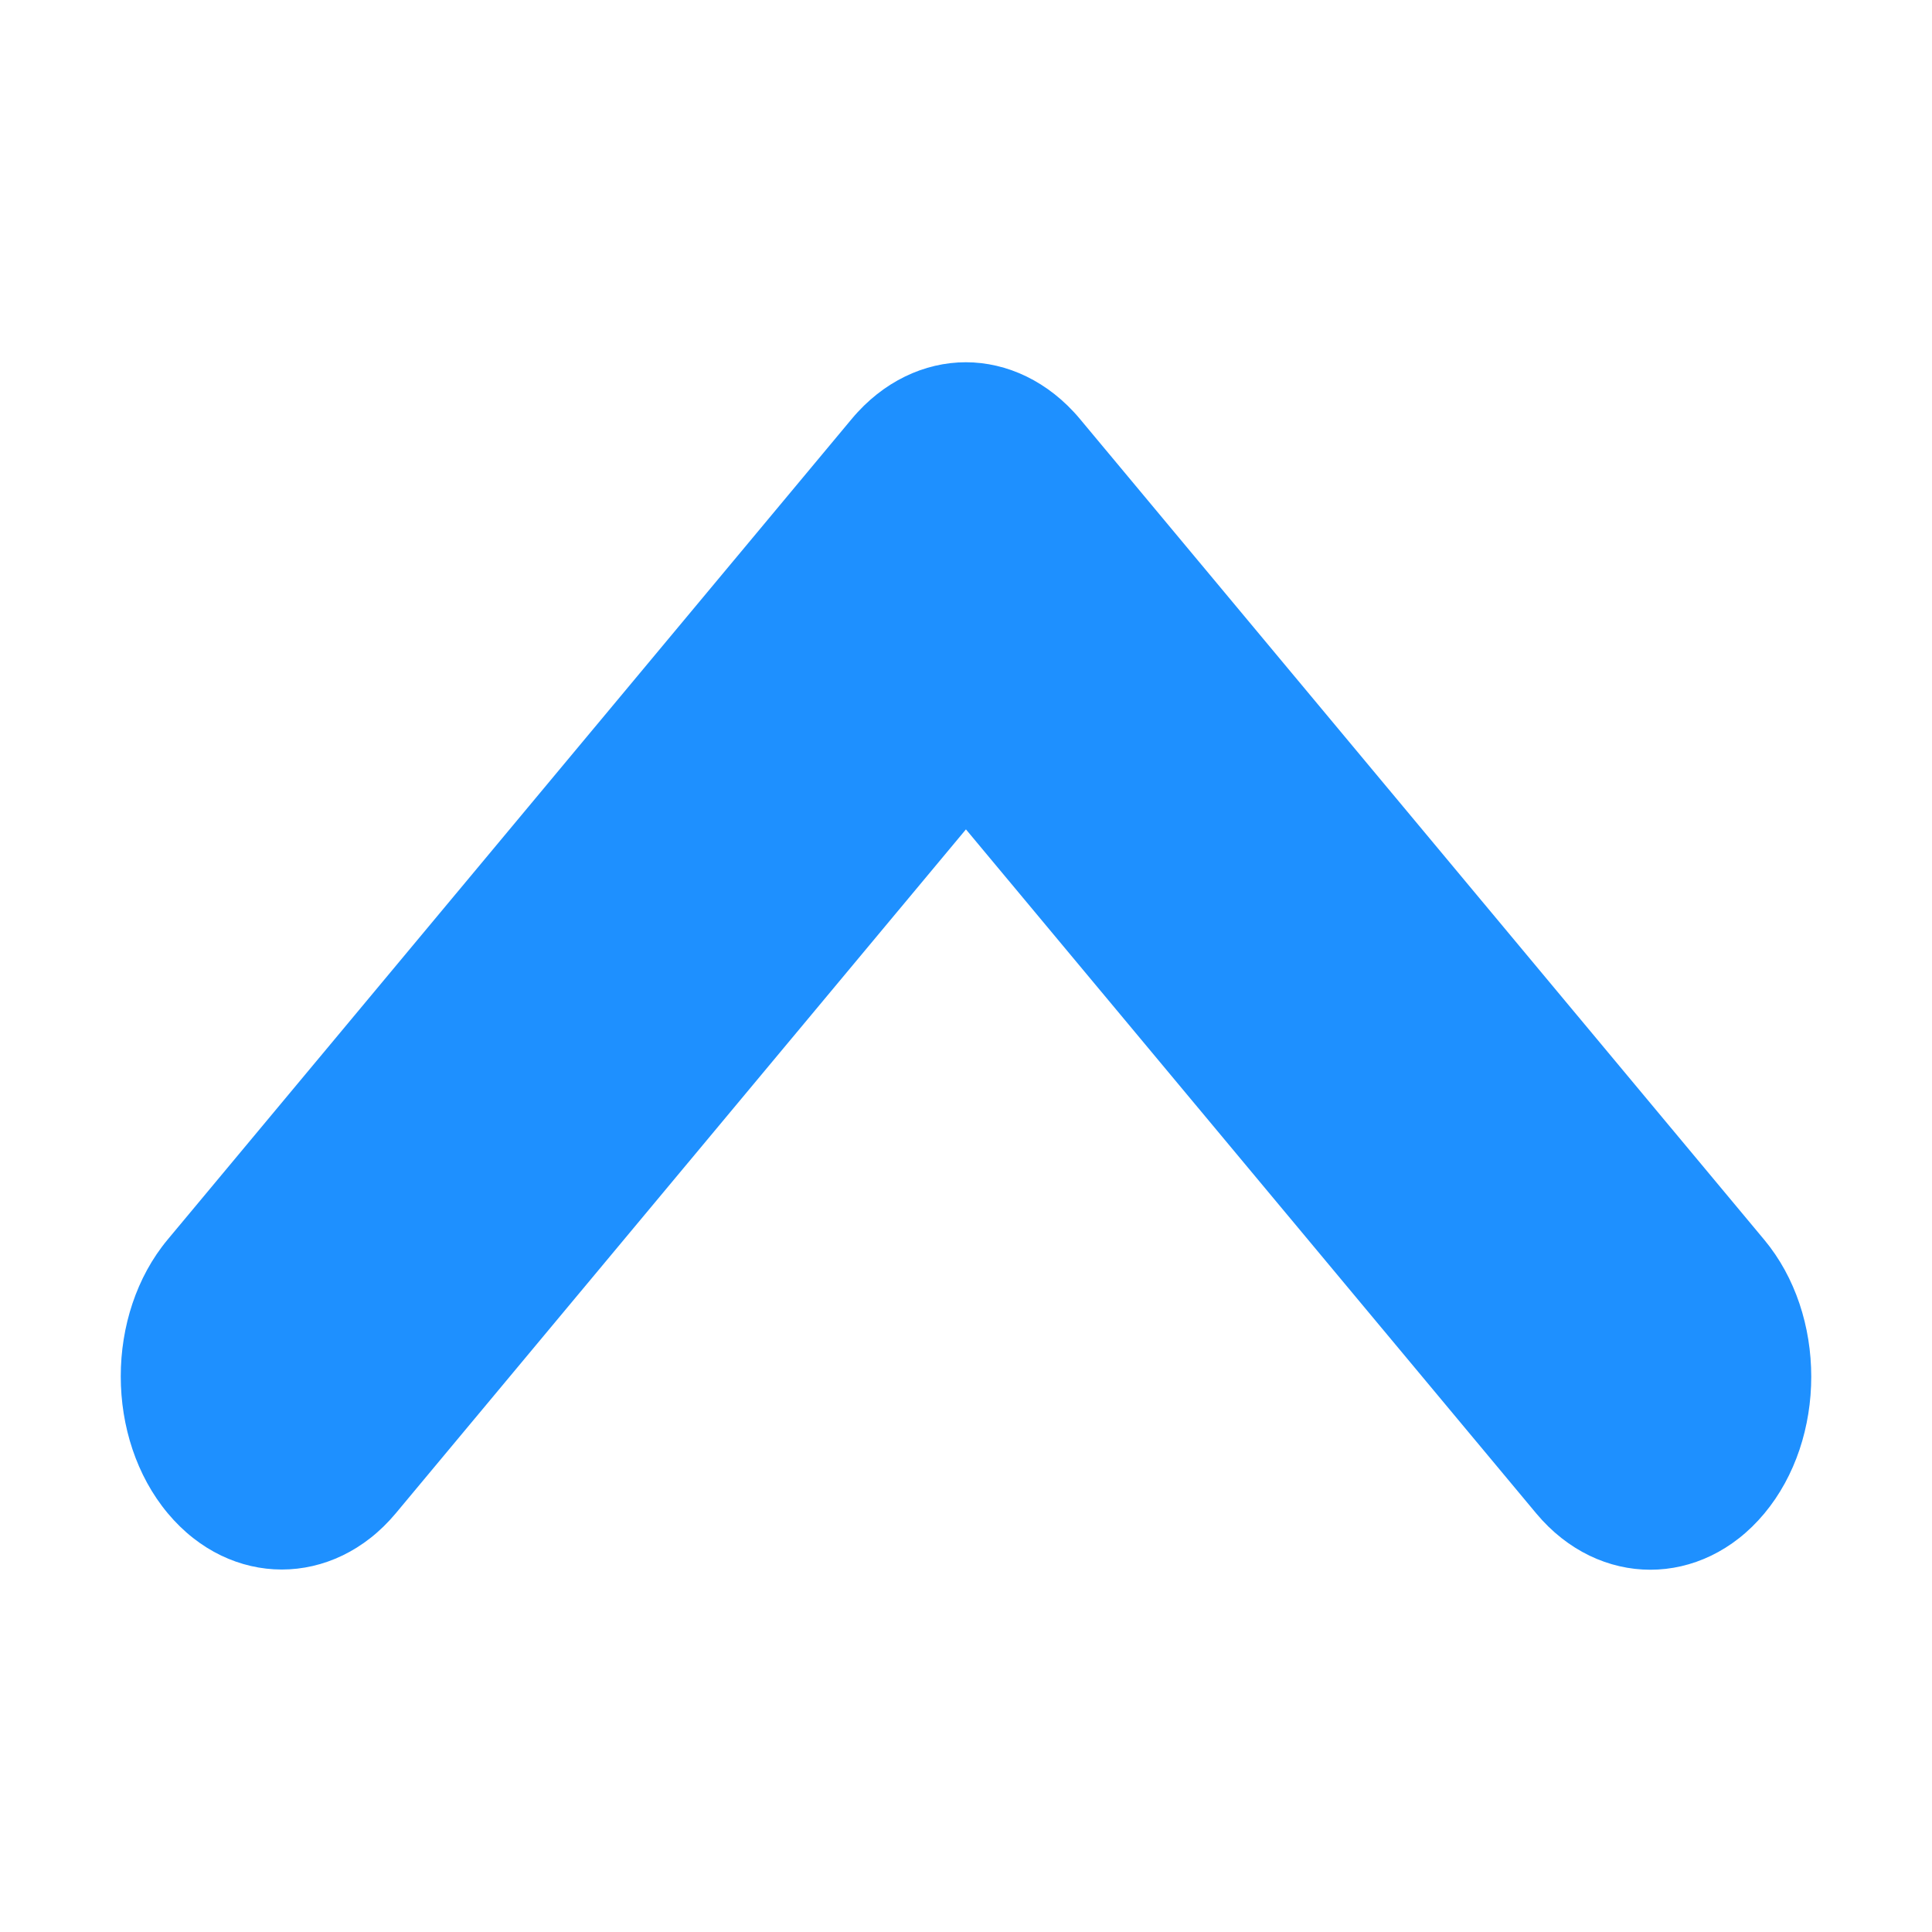
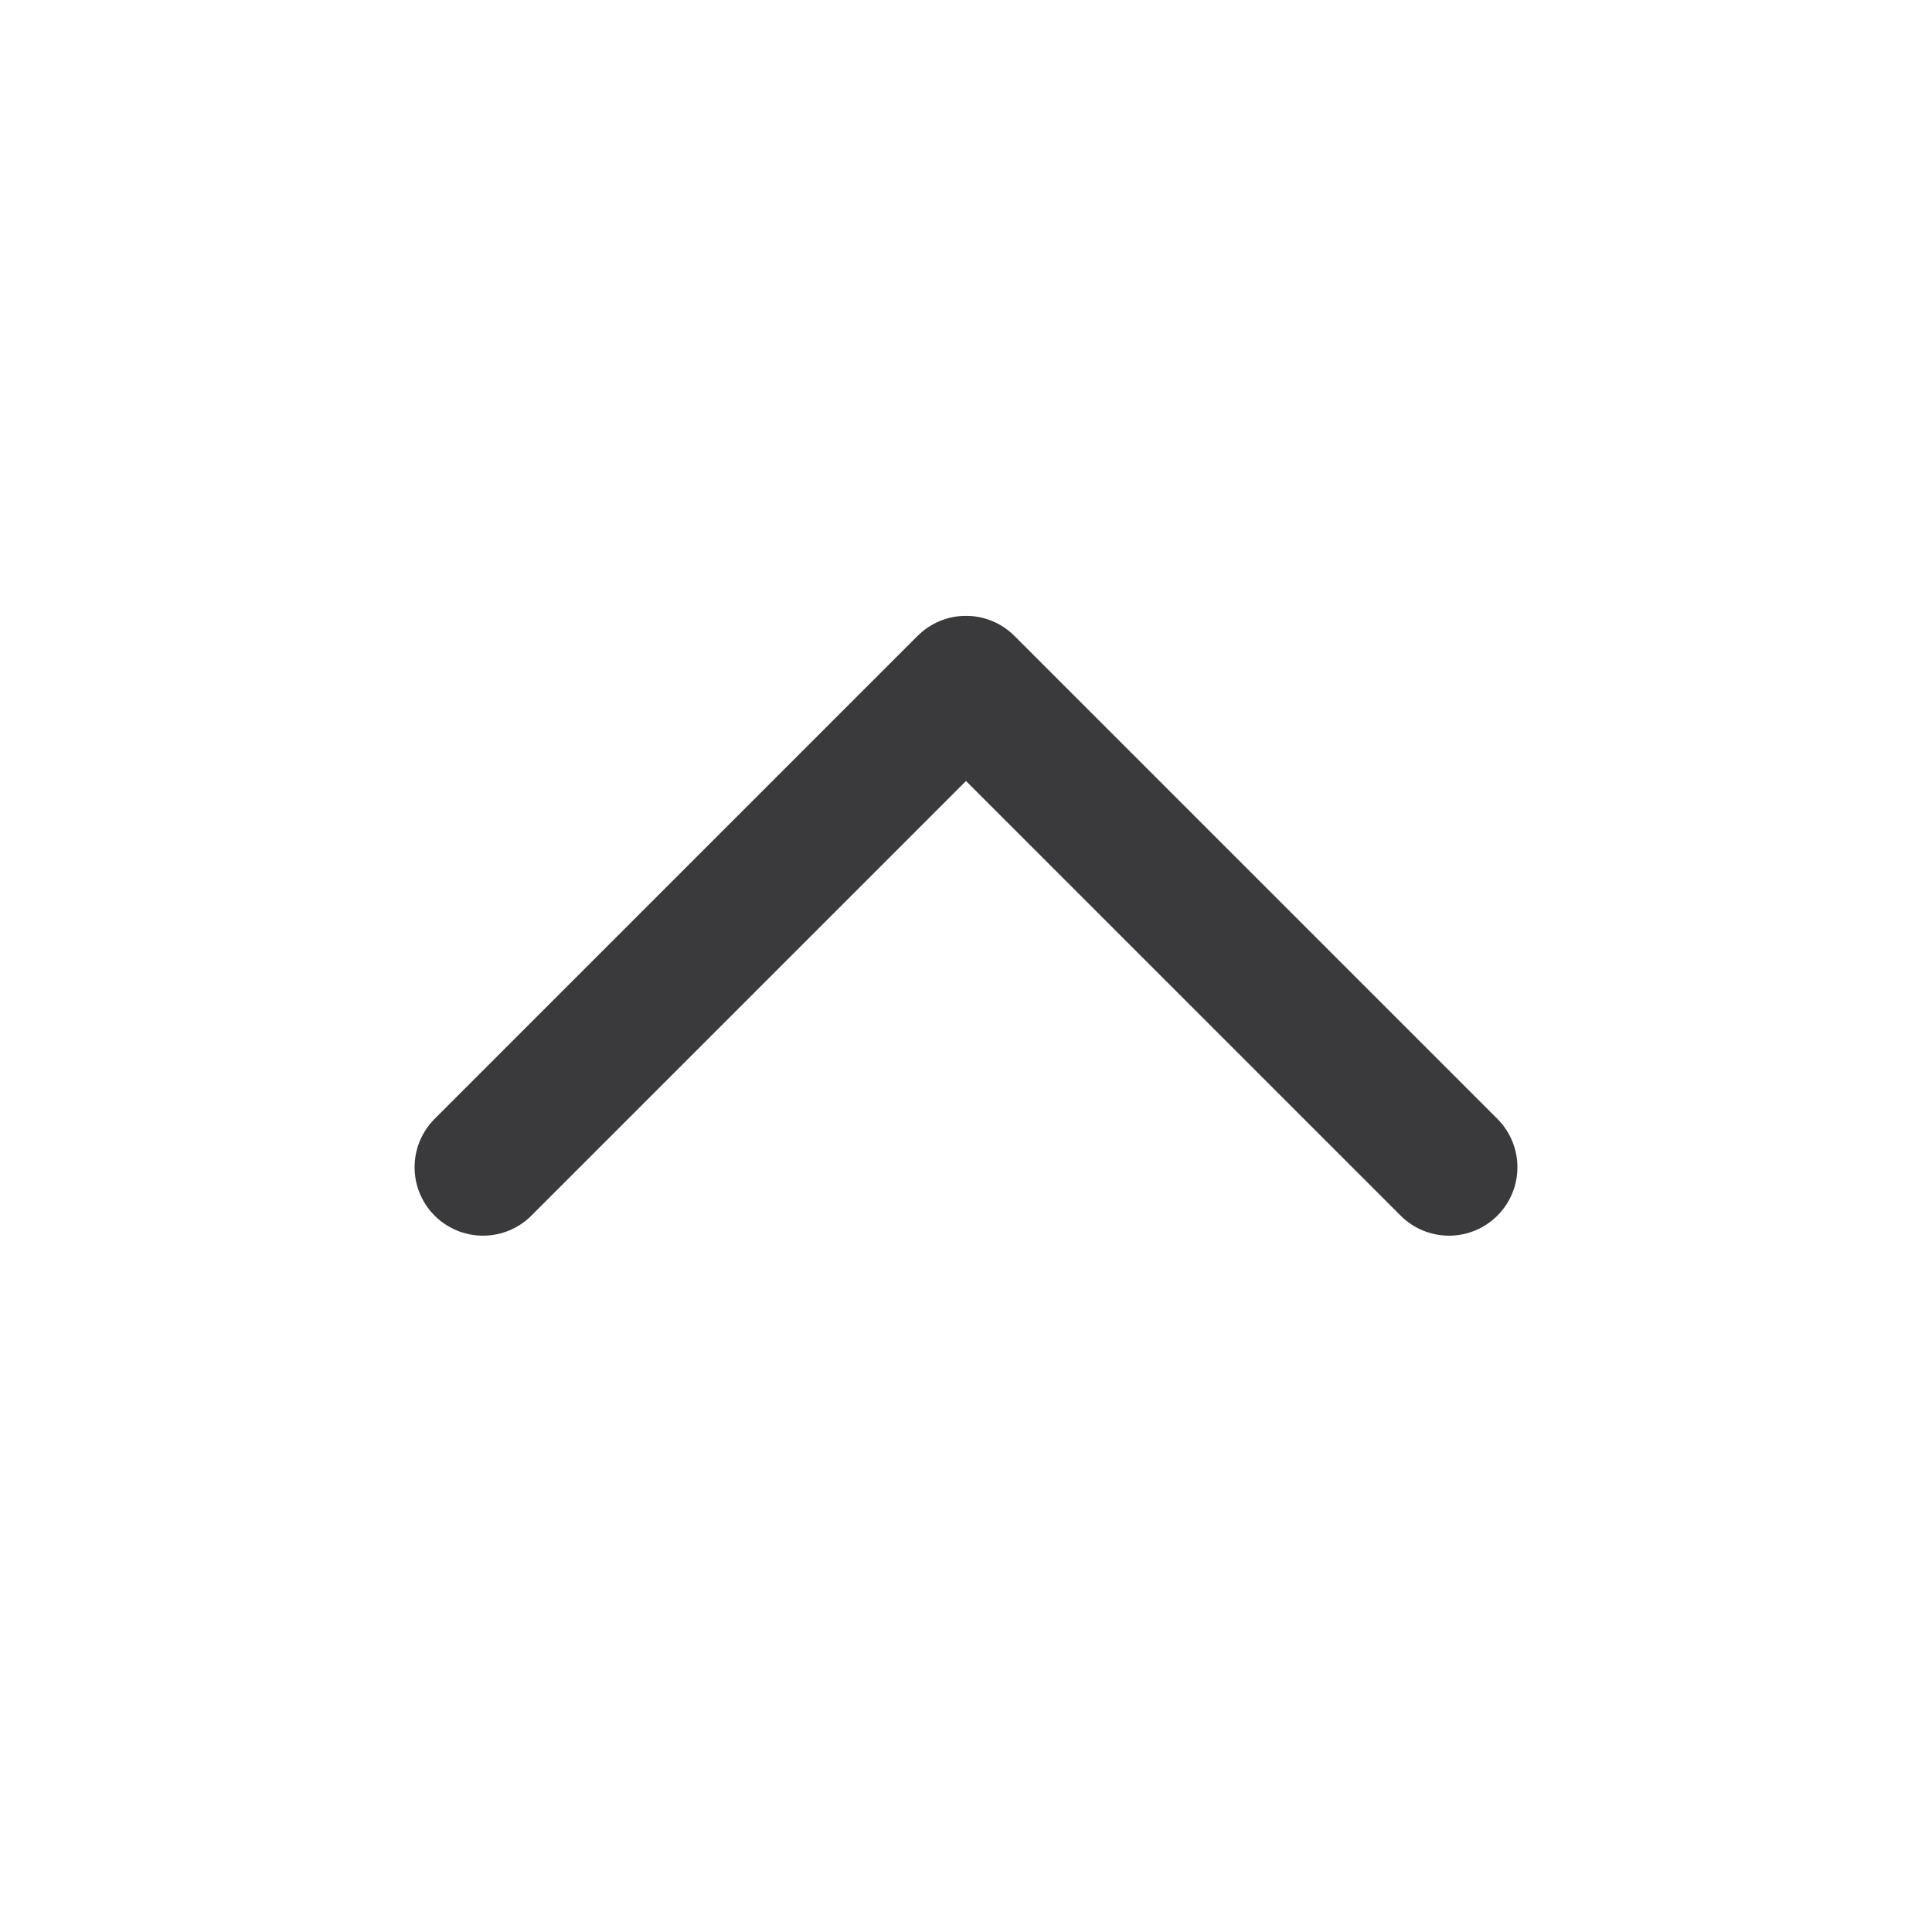
- <svg xmlns="http://www.w3.org/2000/svg" height="32" viewBox="0 0 32 32" width="32">
-   <path d="m30 22.802c0.0.822-.259 1.644-.777 2.266-1.036 1.243-2.741 1.242-3.778-.001h-0l-9.446-11.33-9.443 11.327c-1.036 1.243-2.741 1.243-3.778-0-0-0-0-0-0-0-0-0-0-0-0-0-1.037-1.243-1.037-3.29-.001-4.533l11.331-13.593c.518-.621 1.206-.938 1.889-.938.682 0 1.37.317 1.889.938h0l11.336 13.597c.518.622.778 1.444.778 2.267z" fill="#1e90ff" />
+ <svg xmlns="http://www.w3.org/2000/svg" width="32" height="32" viewBox="0 0 24 24" fill="none" stroke-width="1.7" stroke-linecap="round" stroke-linejoin="round">
+   <style>@media (prefers-color-scheme:dark){.s0{stroke:#e5e5ea}.f0{fill:#e5e5ea}}</style>
+   <path class="s0" stroke="#3a3a3c" d="M6 14.5l6-6 6 6" />
</svg>
